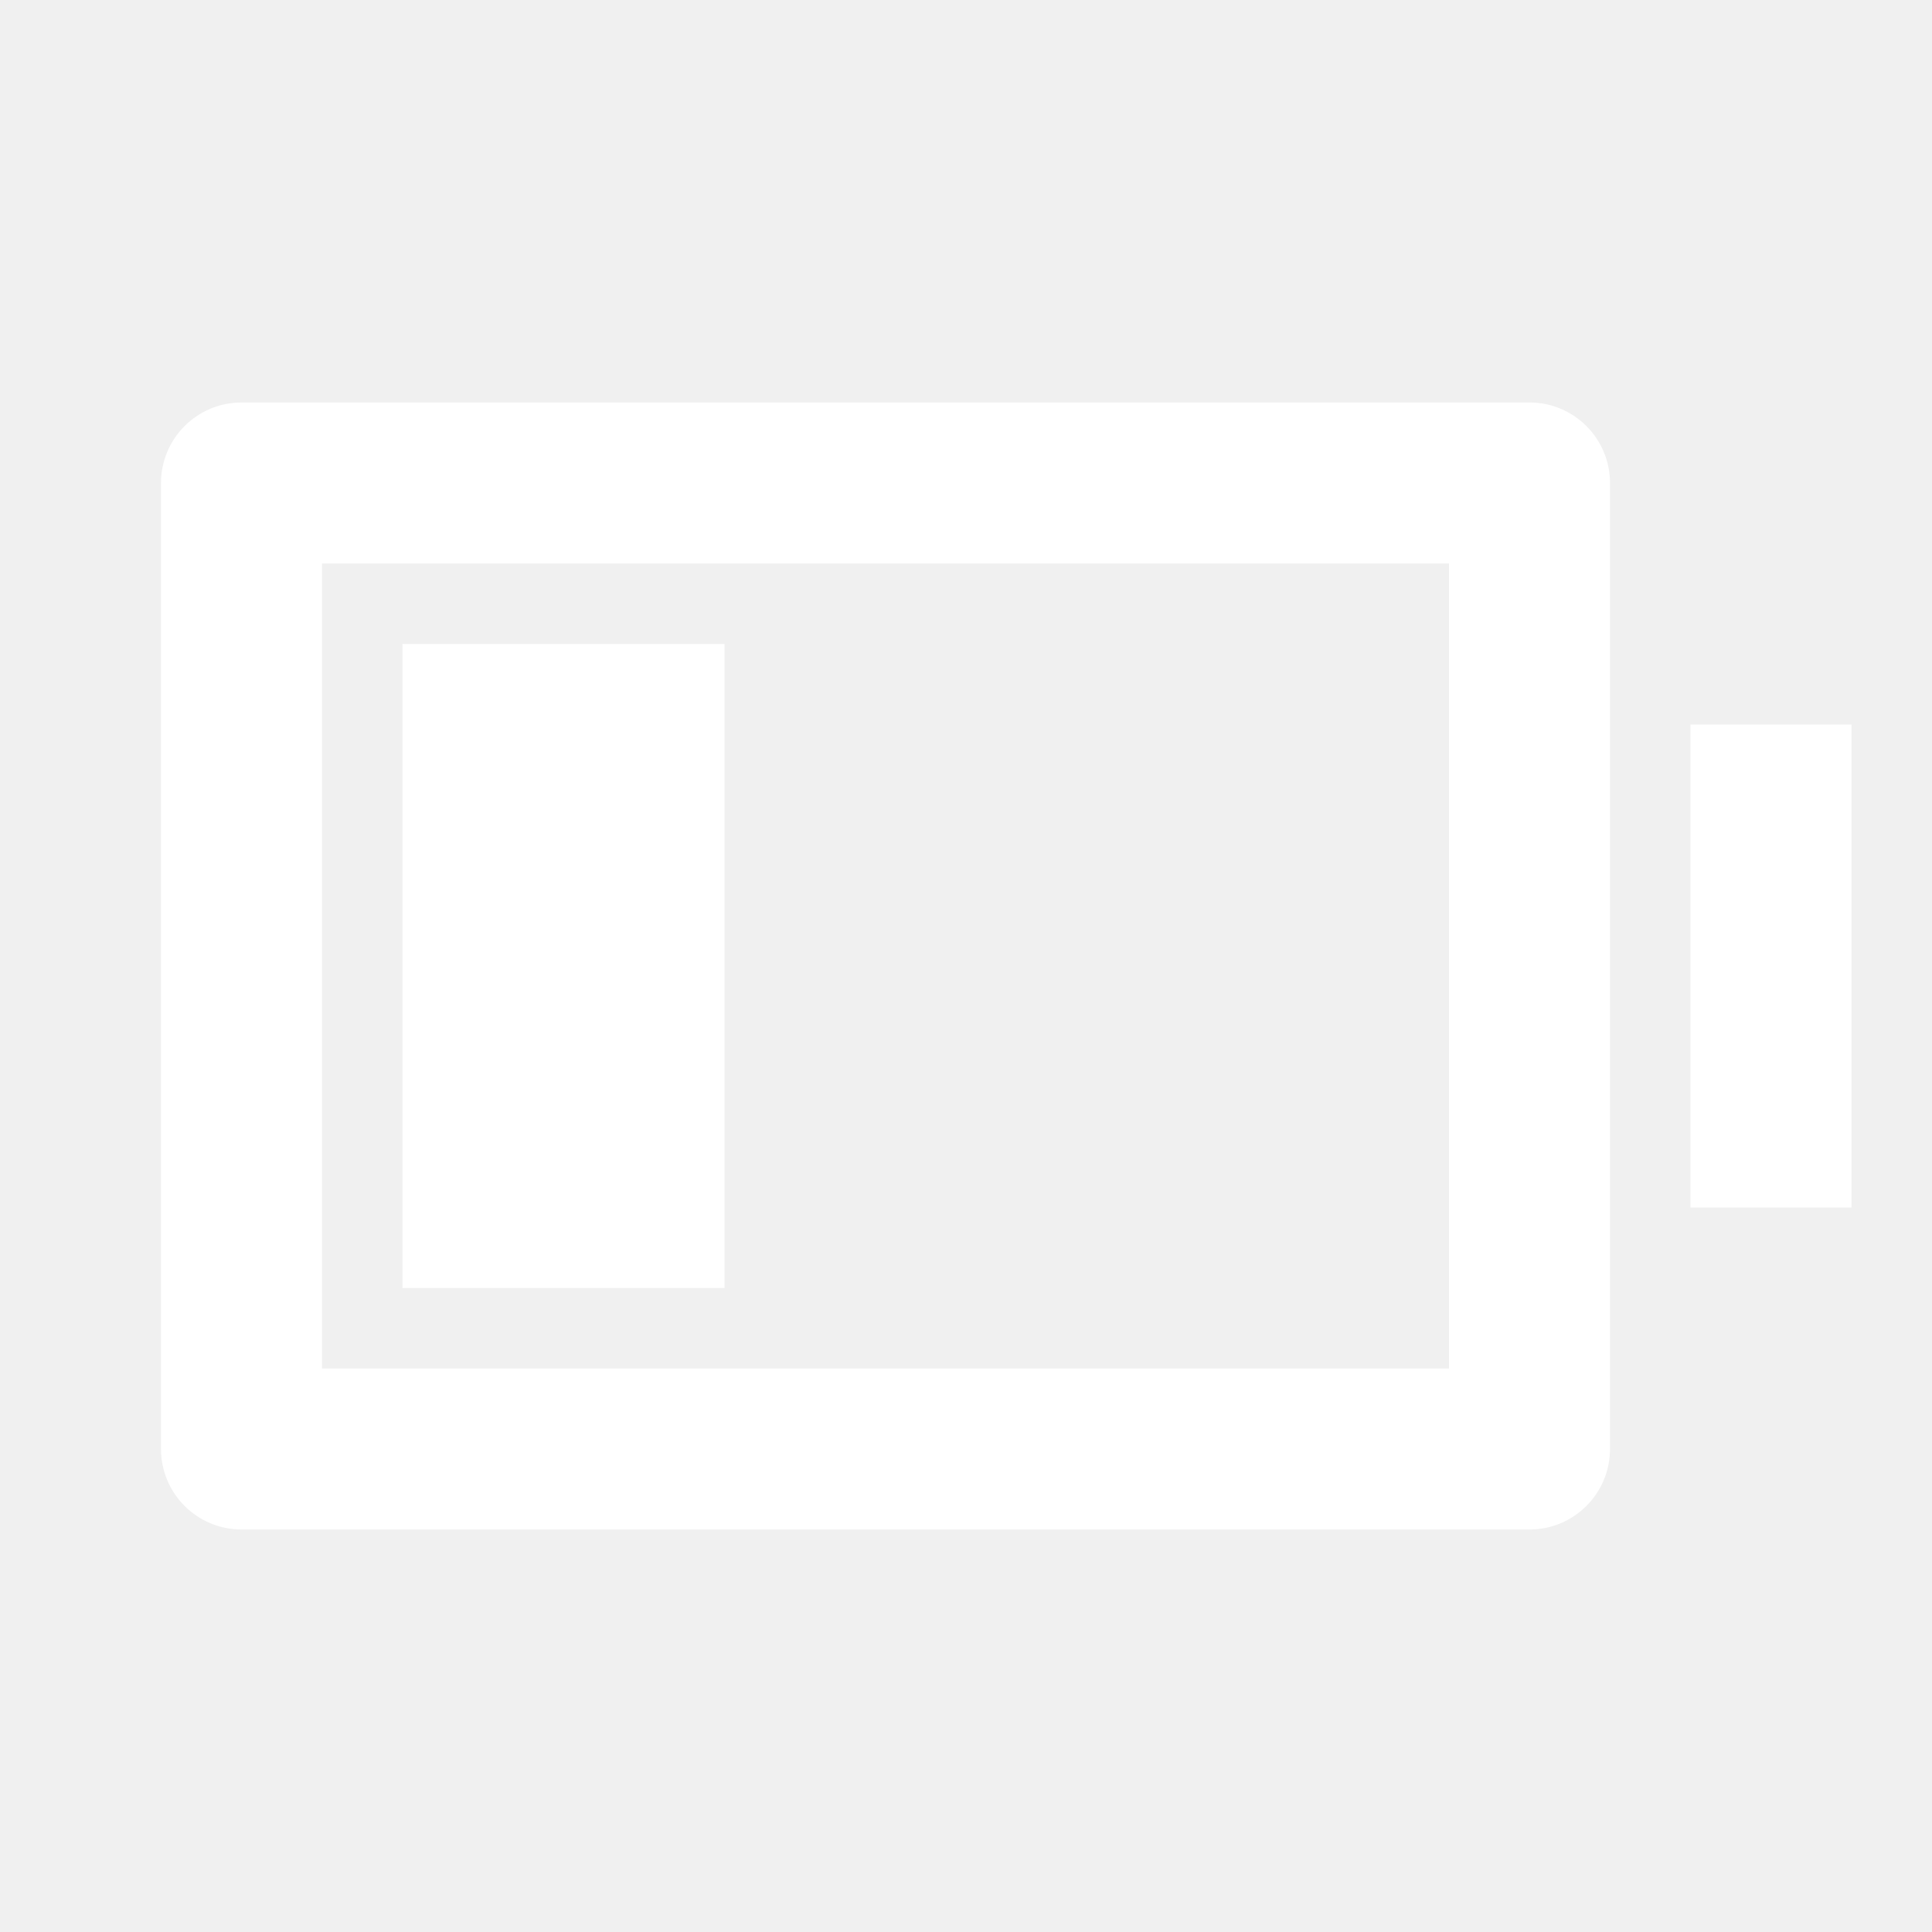
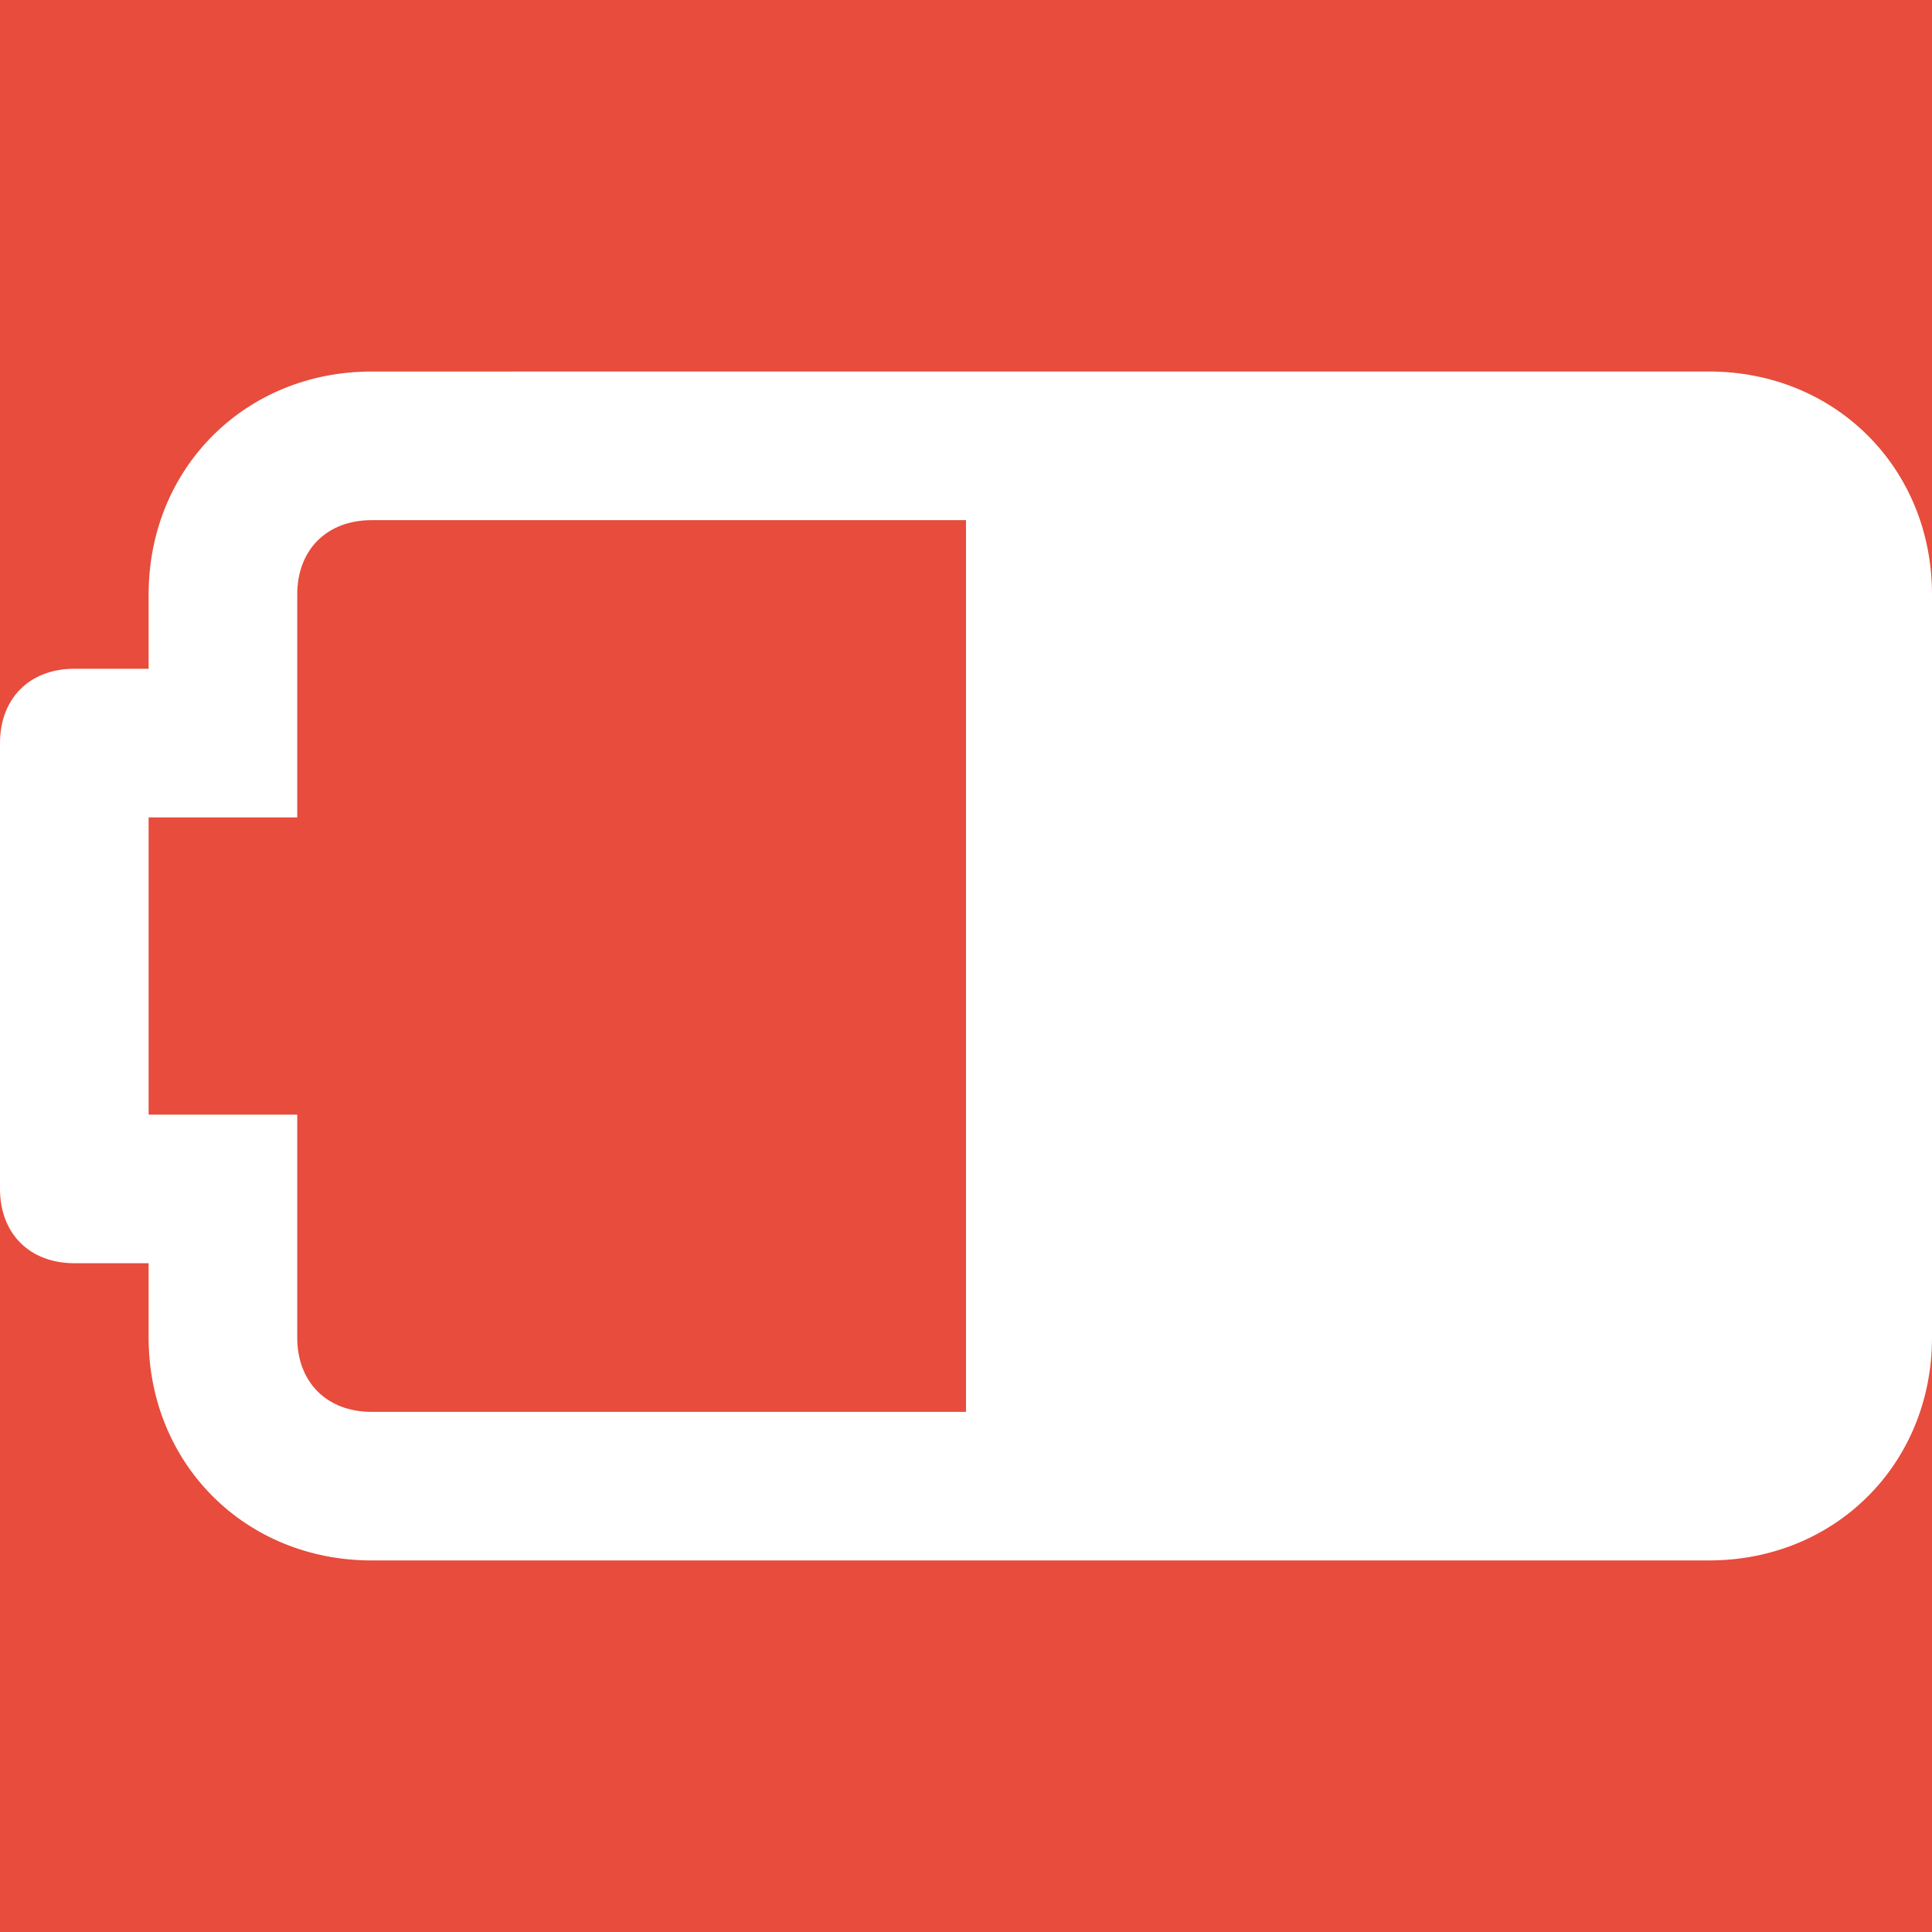
- <svg xmlns="http://www.w3.org/2000/svg" viewBox="0 0 24 24" width="24" height="24">
-   <path fill="none" d="M0 0h24v24H0z" />
-   <path d="M4 7v10h14V7H4zM3 5h16a1 1 0 0 1 1 1v12a1 1 0 0 1-1 1H3a1 1 0 0 1-1-1V6a1 1 0 0 1 1-1zm2 3h4v8H5V8zm16 1h2v6h-2V9z" fill="rgba(255,255,255,1)" />
+ <svg xmlns="http://www.w3.org/2000/svg" x="0px" y="0px" width="26" height="26" viewBox="0 0 172 172" style=" fill:#000000;">
+   <g fill="none" fill-rule="nonzero" stroke="none" stroke-width="1" stroke-linecap="butt" stroke-linejoin="miter" stroke-miterlimit="10" stroke-dasharray="" stroke-dashoffset="0" font-family="none" font-weight="none" font-size="none" text-anchor="none" style="mix-blend-mode: normal">
+     <path d="M0,172v-172h172v172z" fill="#e74c3c" />
+     <g fill="#ffffff">
+       <path d="M33.077,33.077c-11.241,0 -19.846,8.605 -19.846,19.846v6.615h-6.615c-3.98,0 -6.615,2.636 -6.615,6.615v39.692c0,3.98 2.636,6.615 6.615,6.615h6.615v6.615c0,11.241 8.605,19.846 19.846,19.846h119.077c11.241,0 19.846,-8.605 19.846,-19.846v-66.154c0,-11.241 -8.605,-19.846 -19.846,-19.846zM33.077,46.308h52.923v79.385h-52.923c-3.98,0 -6.615,-2.636 -6.615,-6.615v-19.846h-13.231v-26.462h13.231v-19.846c0,-3.98 2.636,-6.615 6.615,-6.615z" />
+     </g>
+   </g>
</svg>
